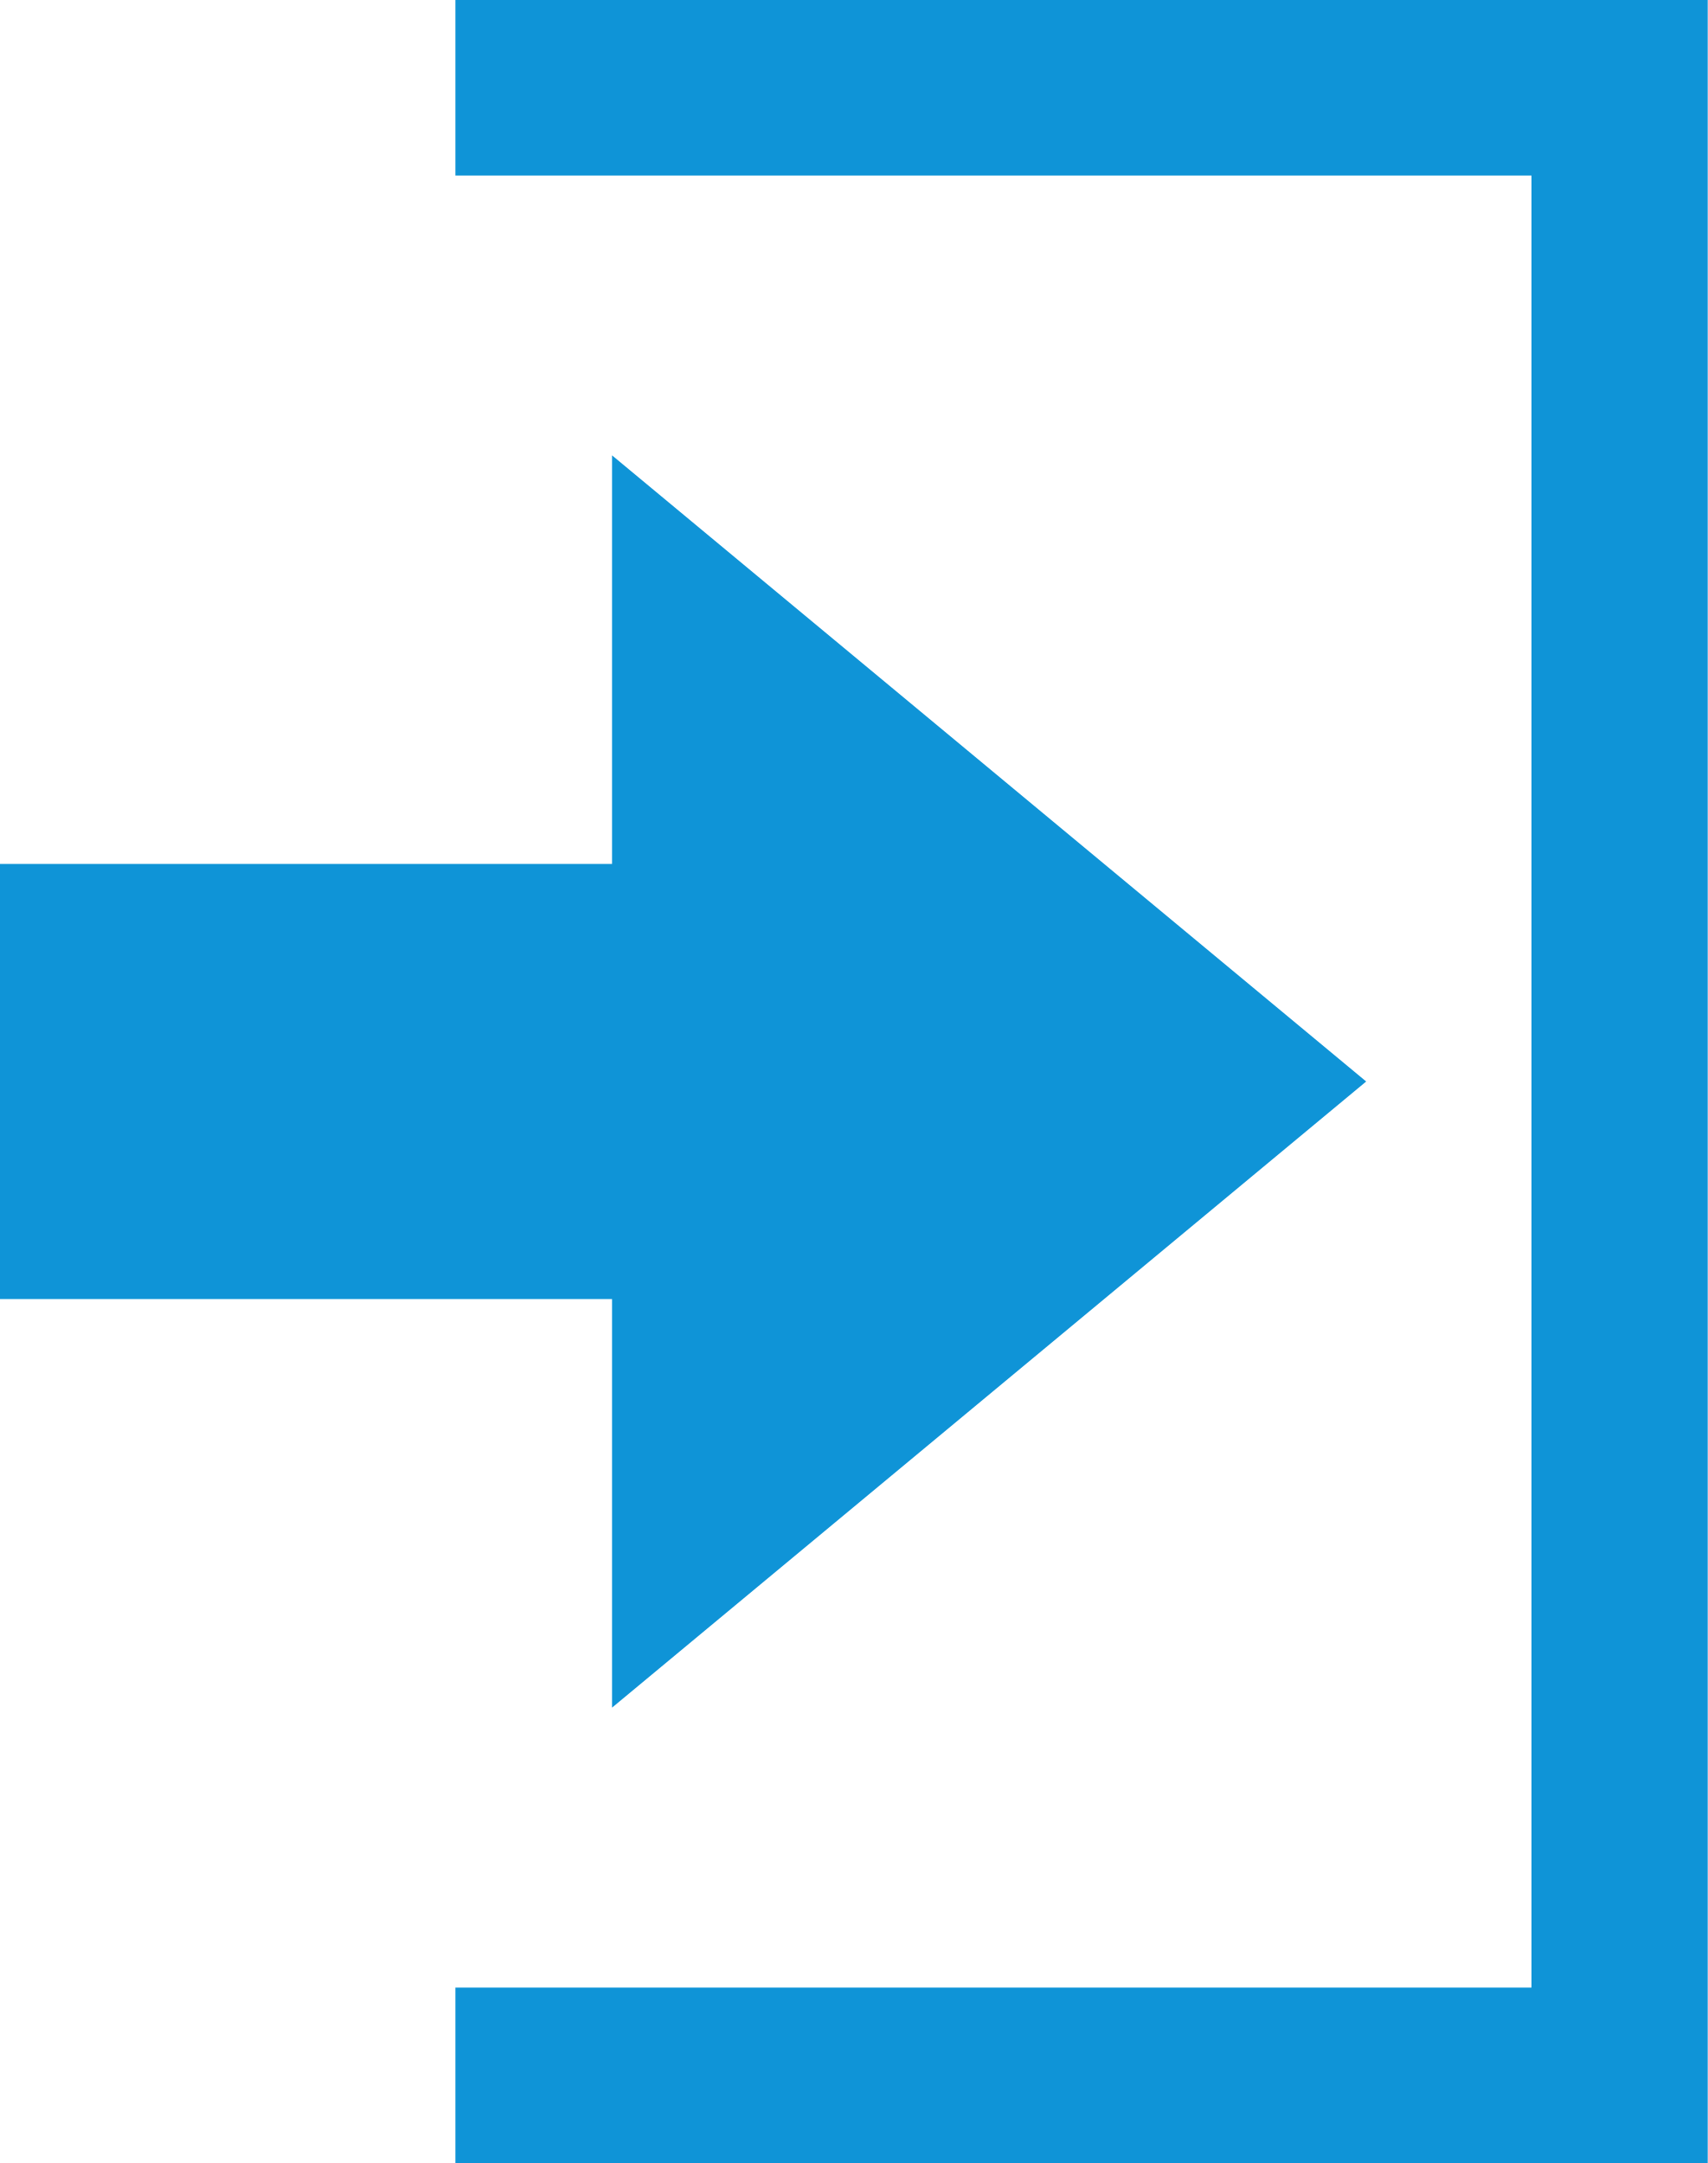
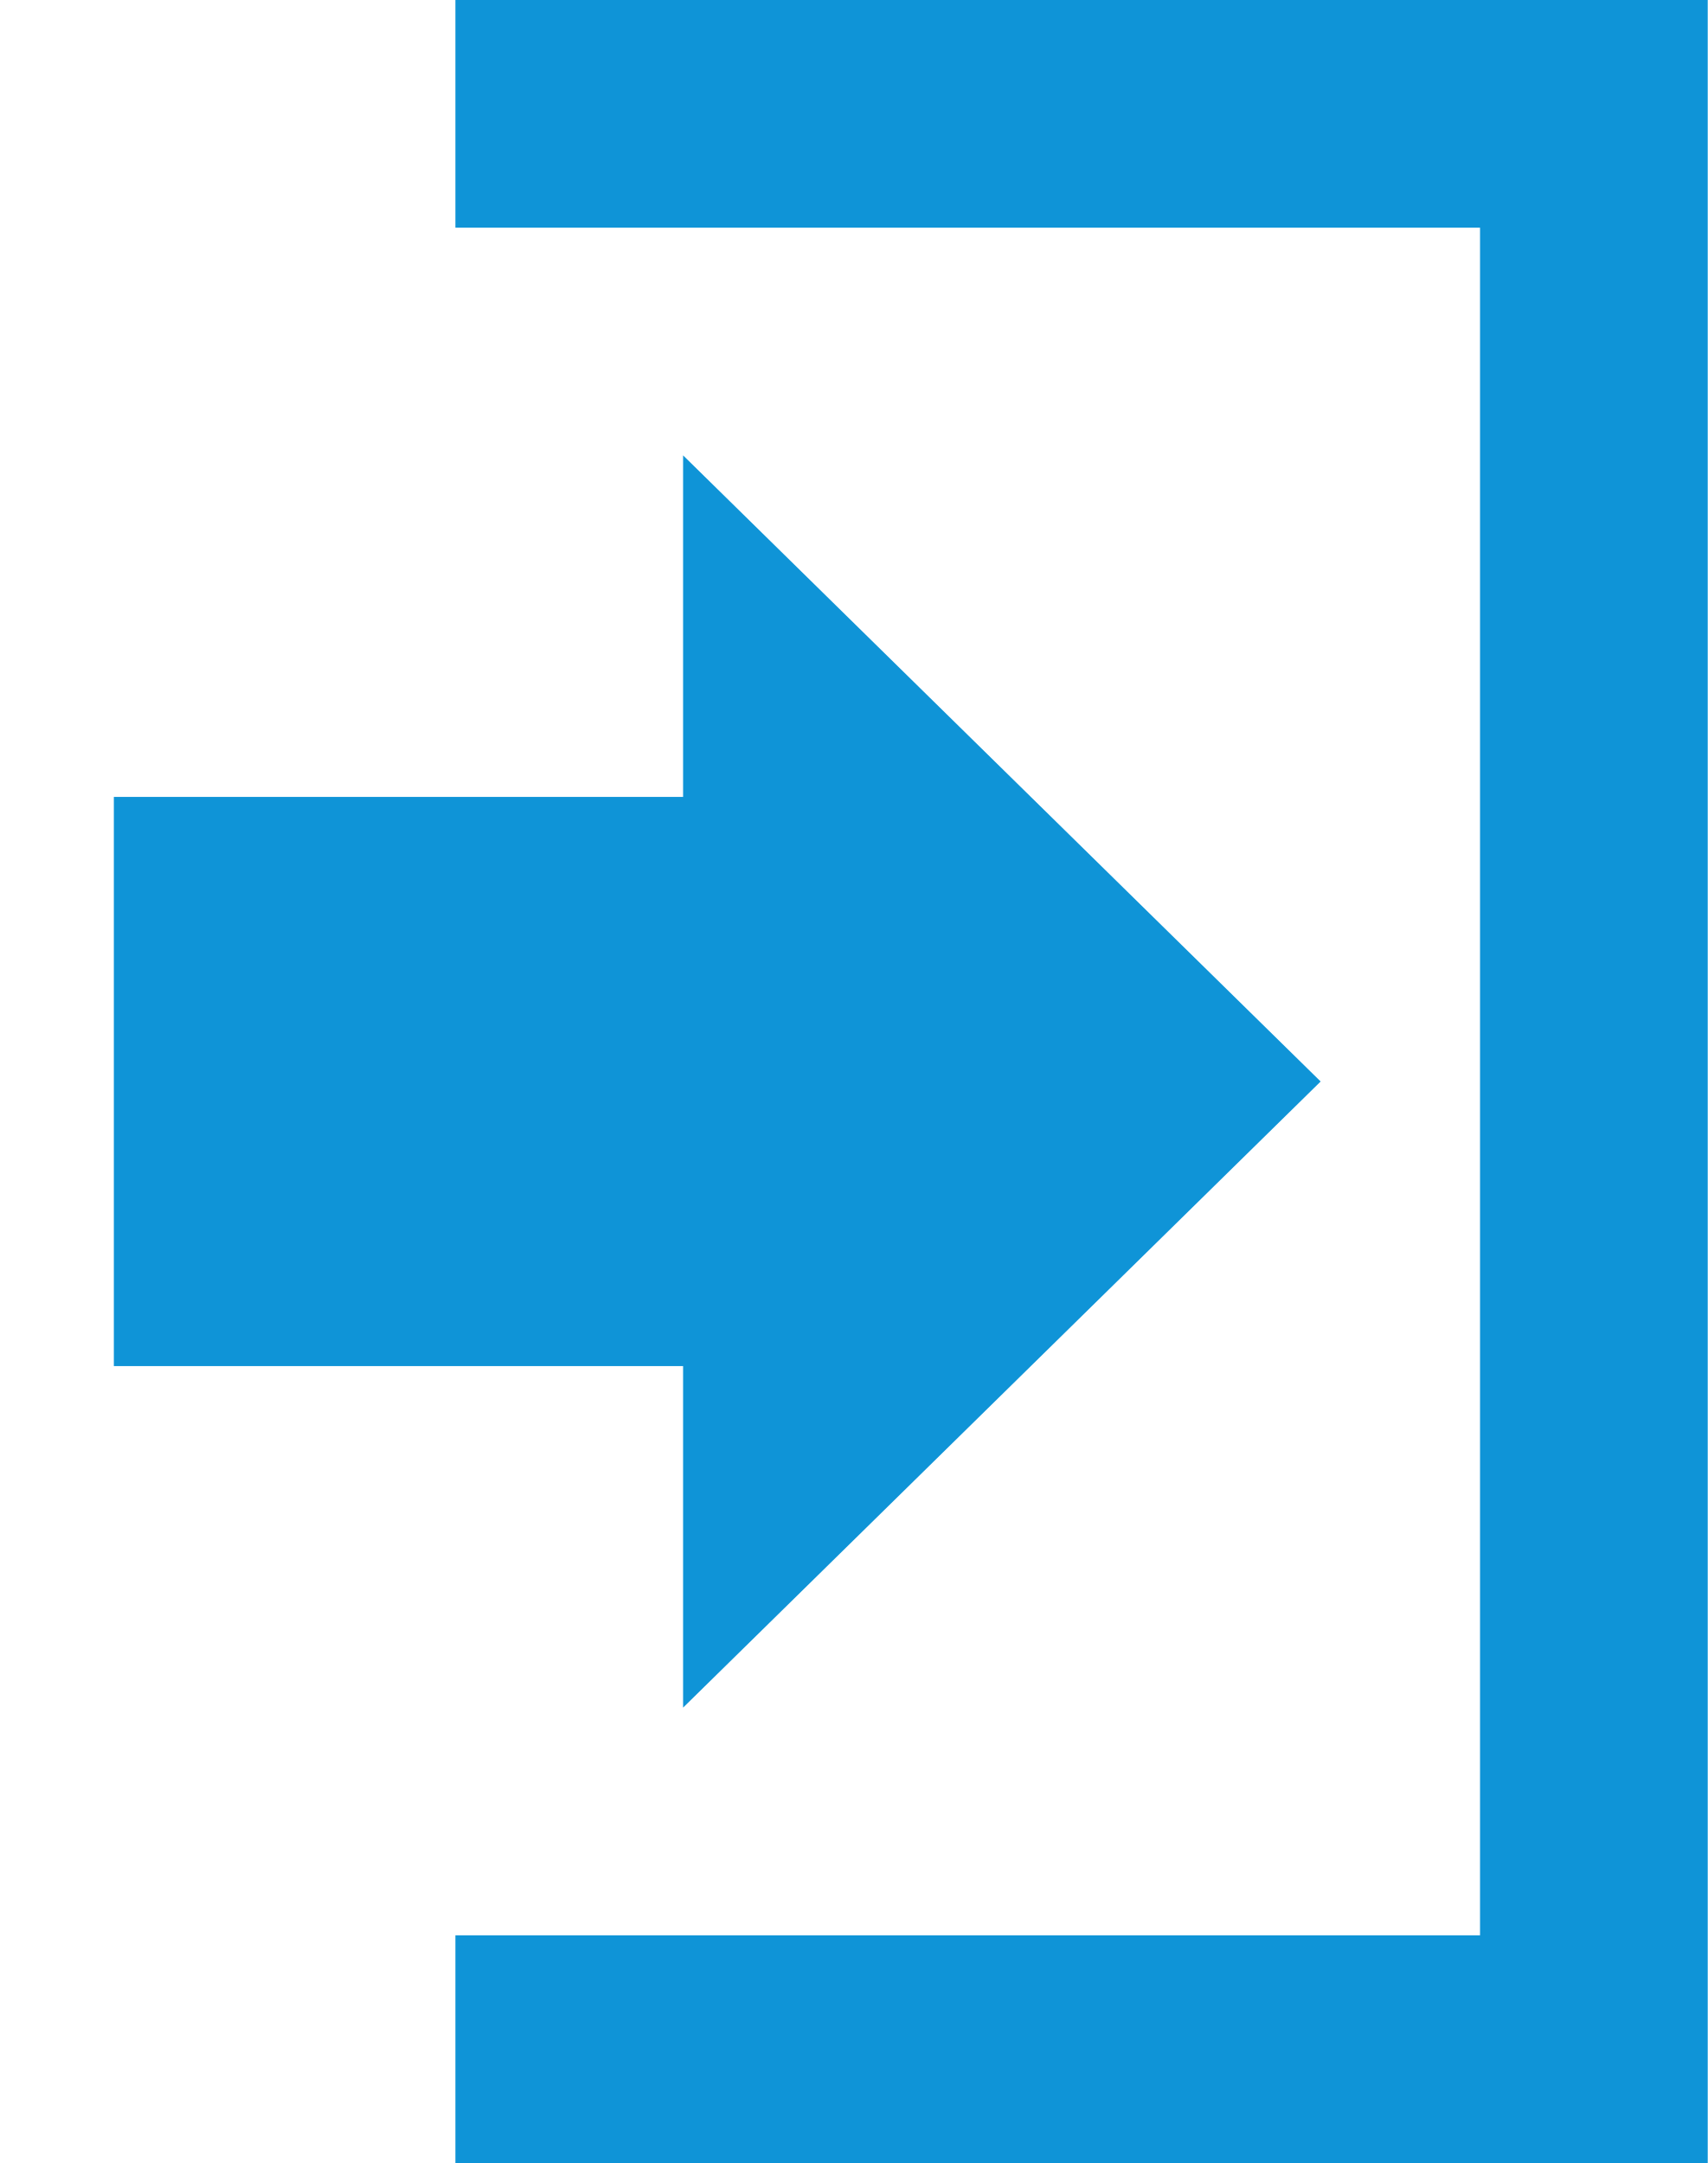
<svg xmlns="http://www.w3.org/2000/svg" width="15px" height="19px" viewBox="0 0 15 19" version="1.1">
  <defs />
  <g id="Page-1" stroke="none" stroke-width="1" fill="none" fill-rule="evenodd">
    <g id="signout" fill="#0F94D7">
-       <path d="M5.376,15 L12,9.5 L5.376,4 L5.376,7.589 L0,7.589 L0,11.411 L5.376,11.411 L5.376,15 L5.376,15 Z M4,1.542 L13.452,1.542 L13.452,17.459 L4,17.459 L4,19 L15,19 L15,0 L4,0 L4,1.542 L4,1.542 Z" />
+       <path d="M6,12 L6,7 L1,7 L1,12 L6,12 Z M6,15 L11.6,9.5 L6,4 L6,15 Z" id="download-white" />
+       <path d="M4,0 L4,2 L13,2 L13,17 L4,17 L4,19 L15,19 L15,0 L4,0 Z" id="Path-318" />
    </g>
  </g>
</svg>
